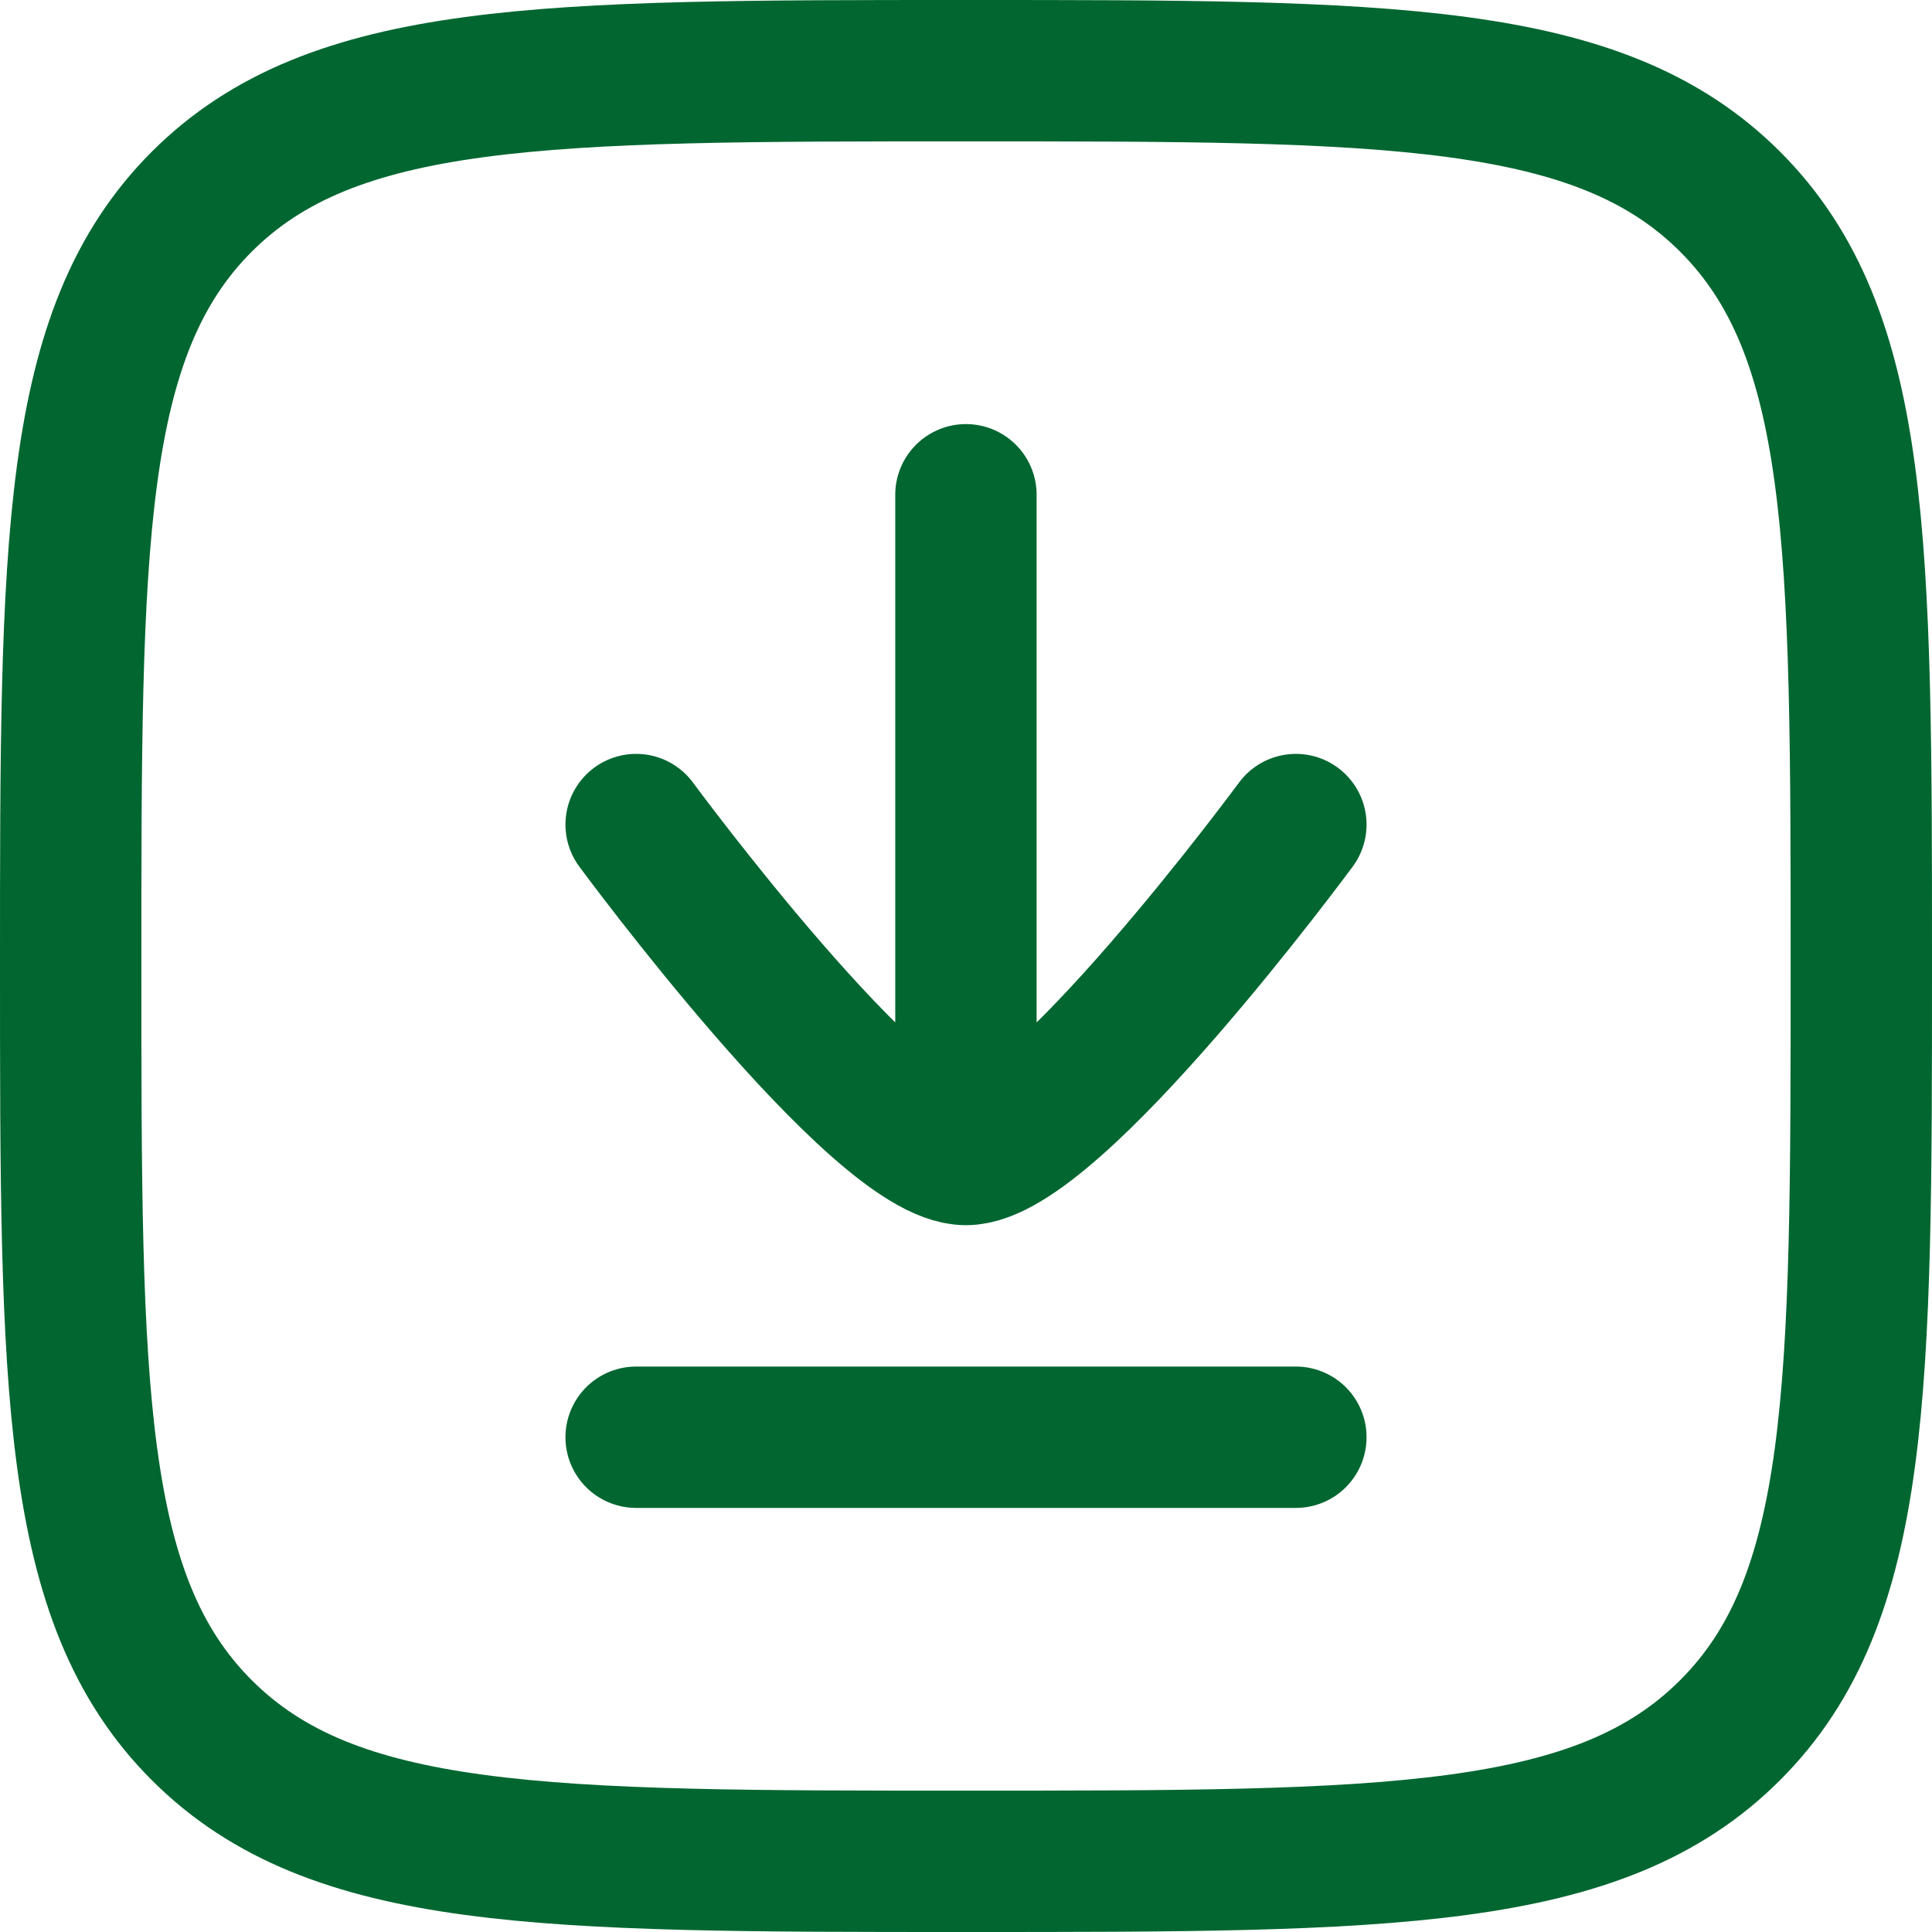
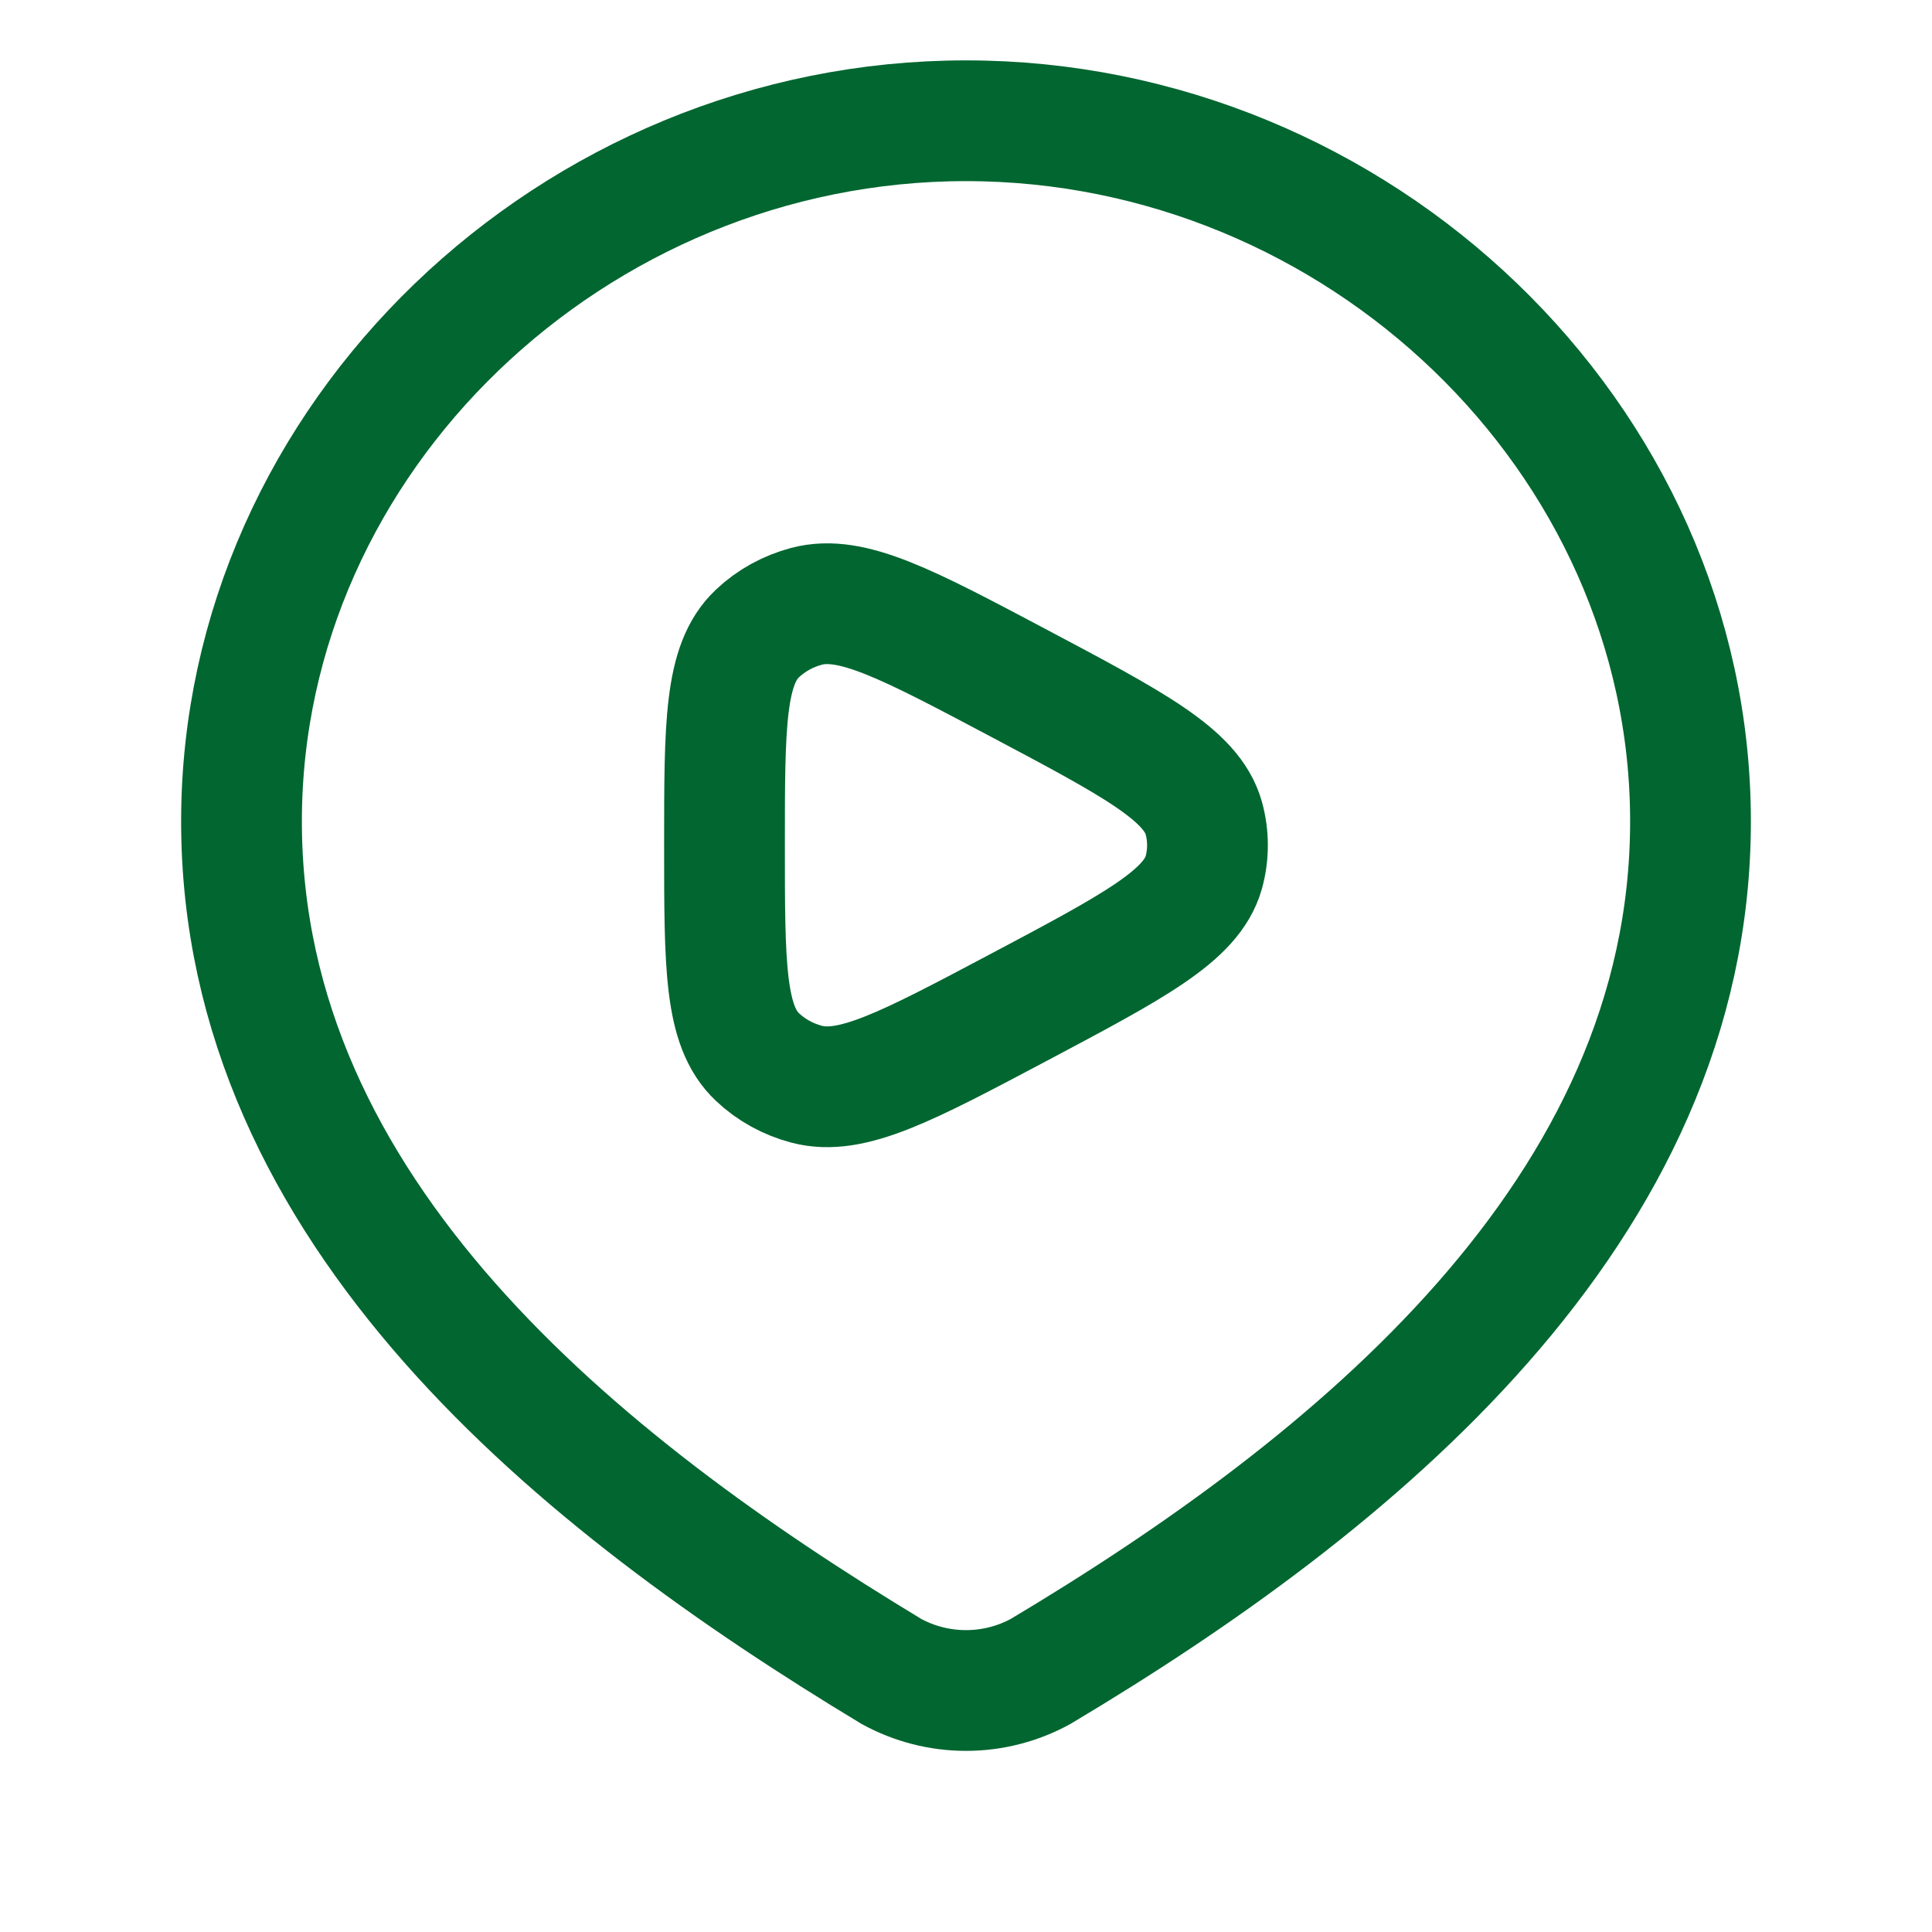
- <svg xmlns="http://www.w3.org/2000/svg" preserveAspectRatio="none" overflow="visible" style="display: block;" width="13.667" height="13.667" viewBox="0 0 13.667 13.667" fill="none">
-   <g id="elements">
-     <path id="Rectangle 1773" d="M0.5 6.833C0.5 3.848 0.5 2.355 1.427 1.427C2.355 0.5 3.848 0.5 6.833 0.5C9.819 0.5 11.312 0.5 12.239 1.427C13.167 2.355 13.167 3.848 13.167 6.833C13.167 9.819 13.167 11.312 12.239 12.239C11.312 13.167 9.819 13.167 6.833 13.167C3.848 13.167 2.355 13.167 1.427 12.239C0.5 11.312 0.5 9.819 0.5 6.833Z" stroke="#016630" stroke-linecap="round" stroke-linejoin="round" />
-     <path id="Vector" d="M9.167 5.833C9.167 5.833 7.448 8.167 6.833 8.167C6.218 8.167 4.5 5.833 4.5 5.833M6.833 7.833V3.5M4.5 10.167H9.167" stroke="#016630" stroke-linecap="round" stroke-linejoin="round" />
+ <svg xmlns="http://www.w3.org/2000/svg" preserveAspectRatio="none" overflow="visible" style="display: block;" width="16" height="16" viewBox="0 0 16 16" fill="none">
+   <g id="info-sign">
+     <path id="Vector" d="M9.969 7.226C9.868 7.584 9.39 7.837 8.436 8.343C7.513 8.832 7.052 9.077 6.68 8.979C6.526 8.938 6.386 8.861 6.273 8.754C6 8.497 6 7.998 6 7C6 6.002 6 5.503 6.273 5.246C6.386 5.139 6.526 5.062 6.68 5.021C7.052 4.923 7.513 5.168 8.436 5.657C9.39 6.163 9.868 6.416 9.969 6.774C10.01 6.922 10.01 7.078 9.969 7.226Z" stroke="#016630" stroke-linejoin="round" />
+     <path id="Vector_2" d="M8 1C11.247 1 14 3.621 14 6.802C14 10.033 11.202 12.3 8.618 13.842C8.43 13.945 8.217 14 8 14C7.783 14 7.57 13.945 7.382 13.842C4.803 12.285 2 10.044 2 6.802C2 3.621 4.753 1 8 1Z" stroke="#016630" />
  </g>
</svg>
